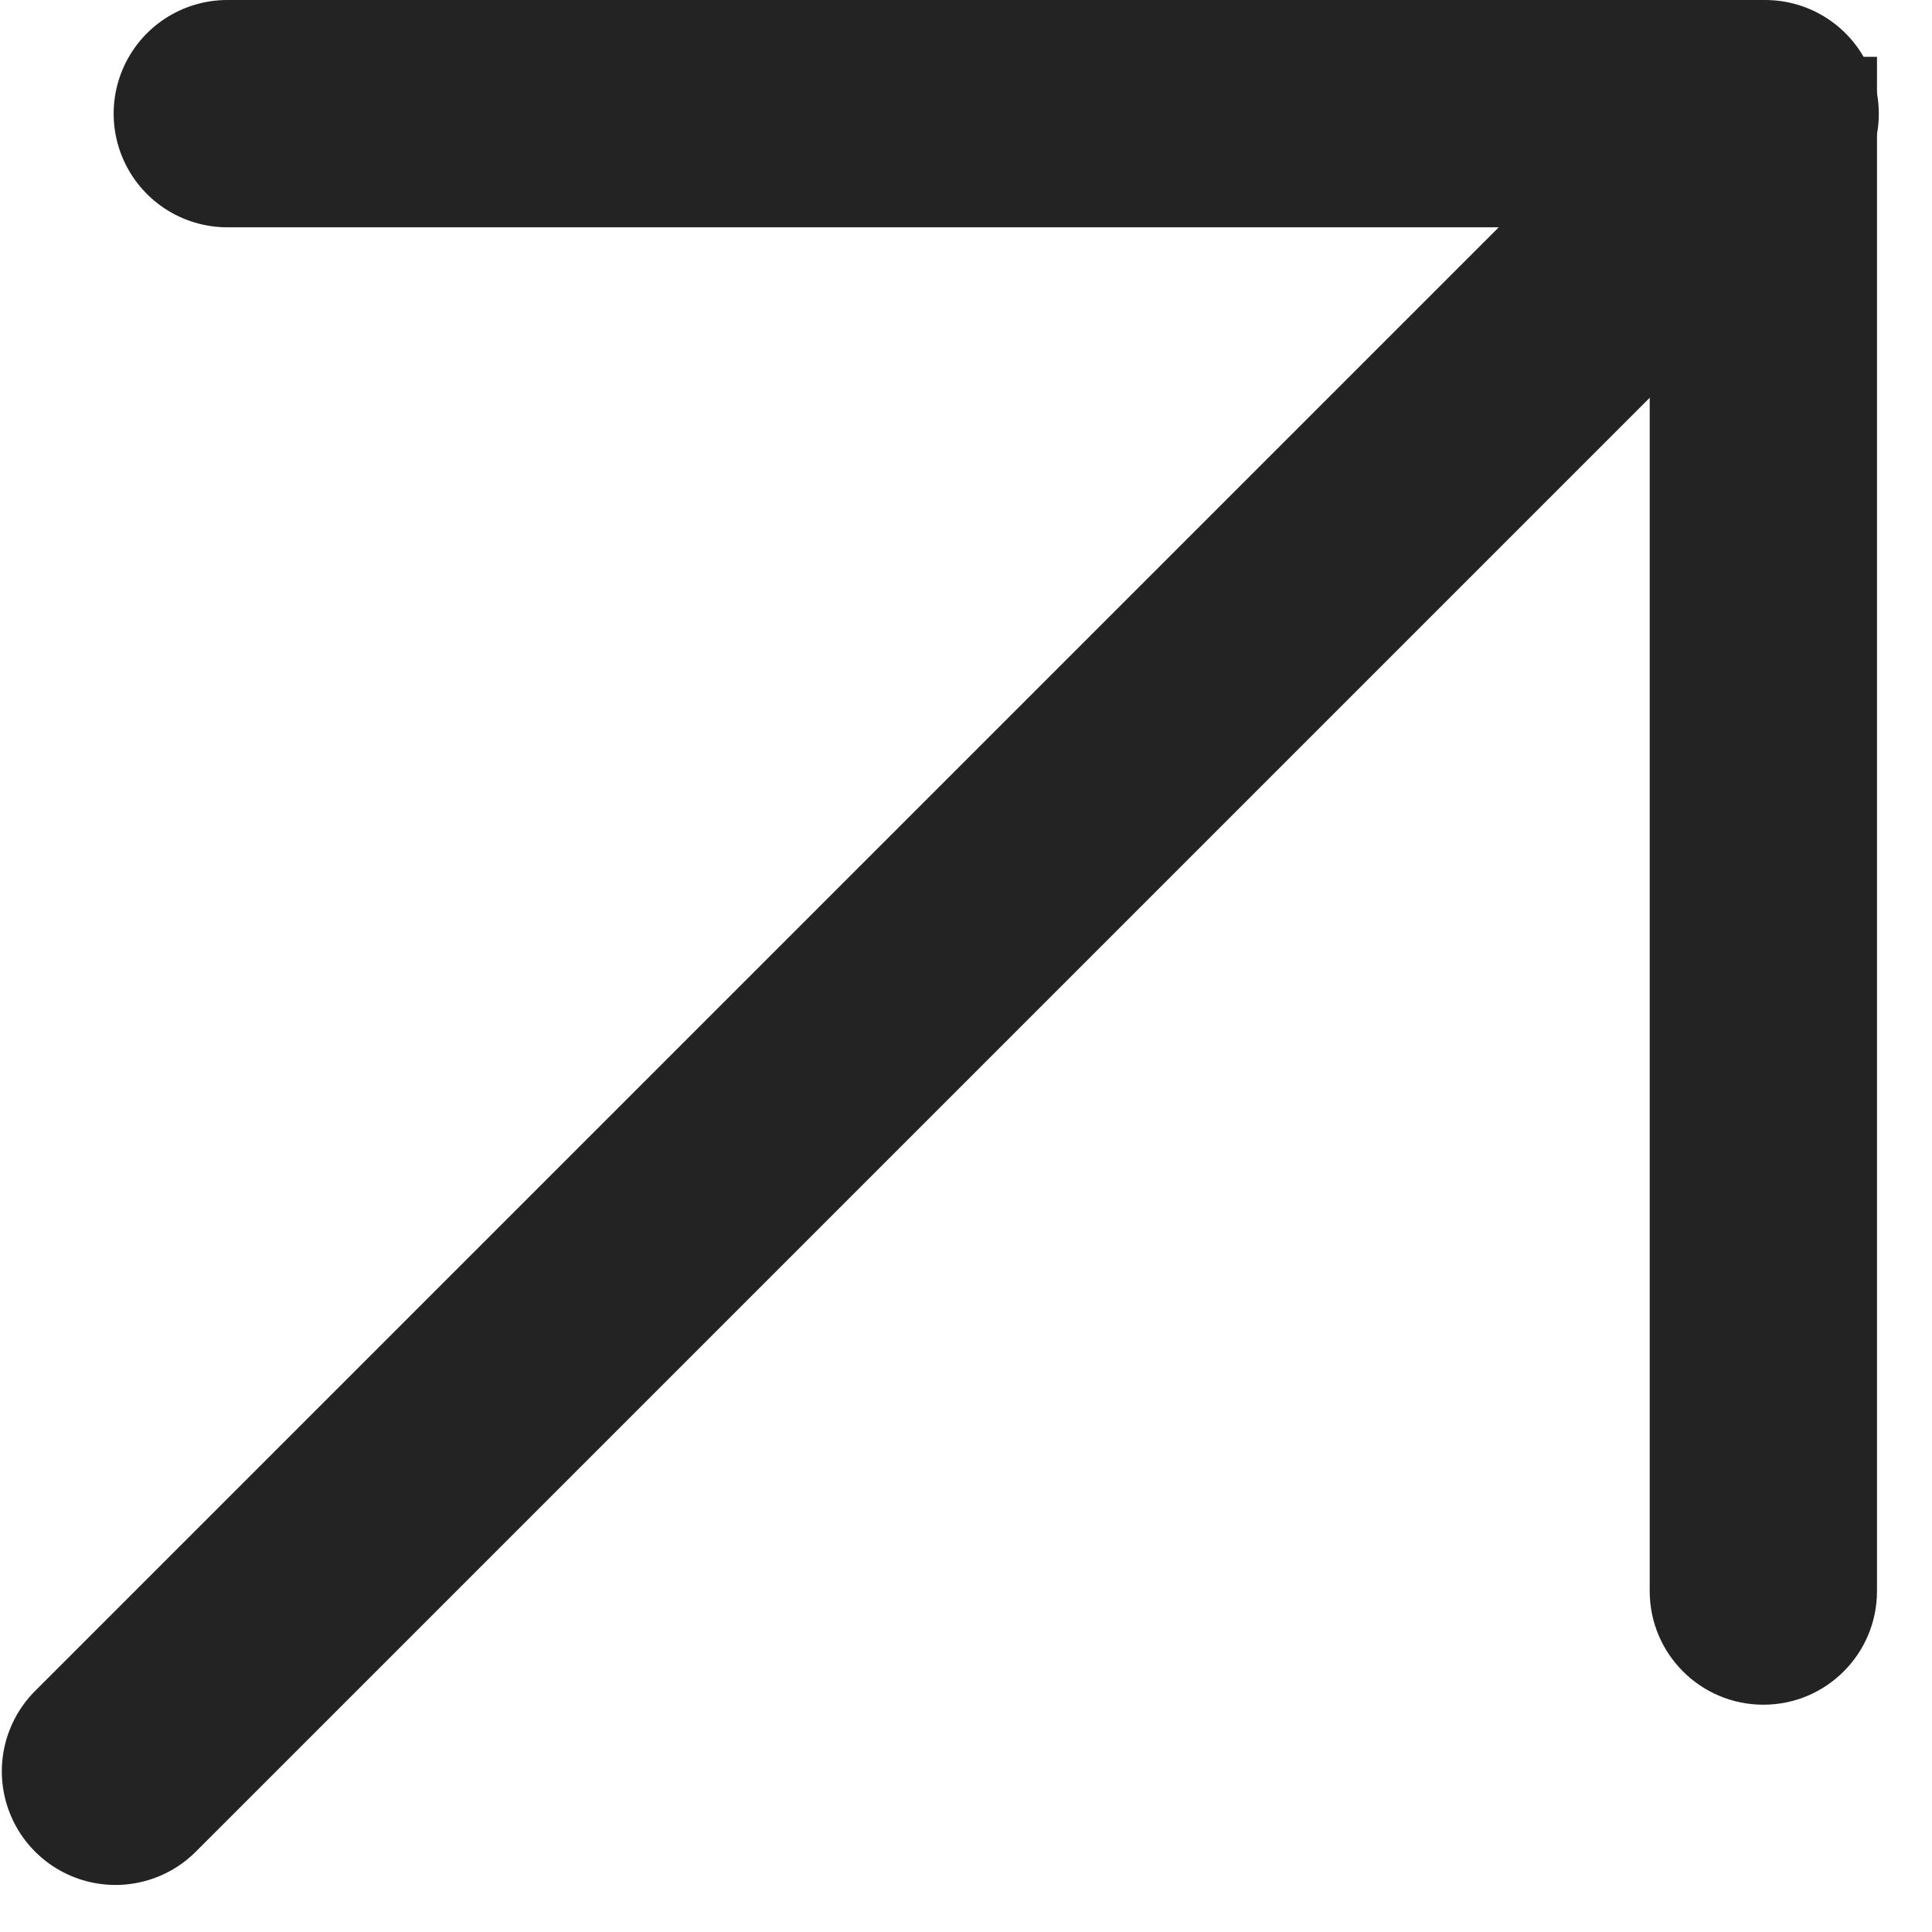
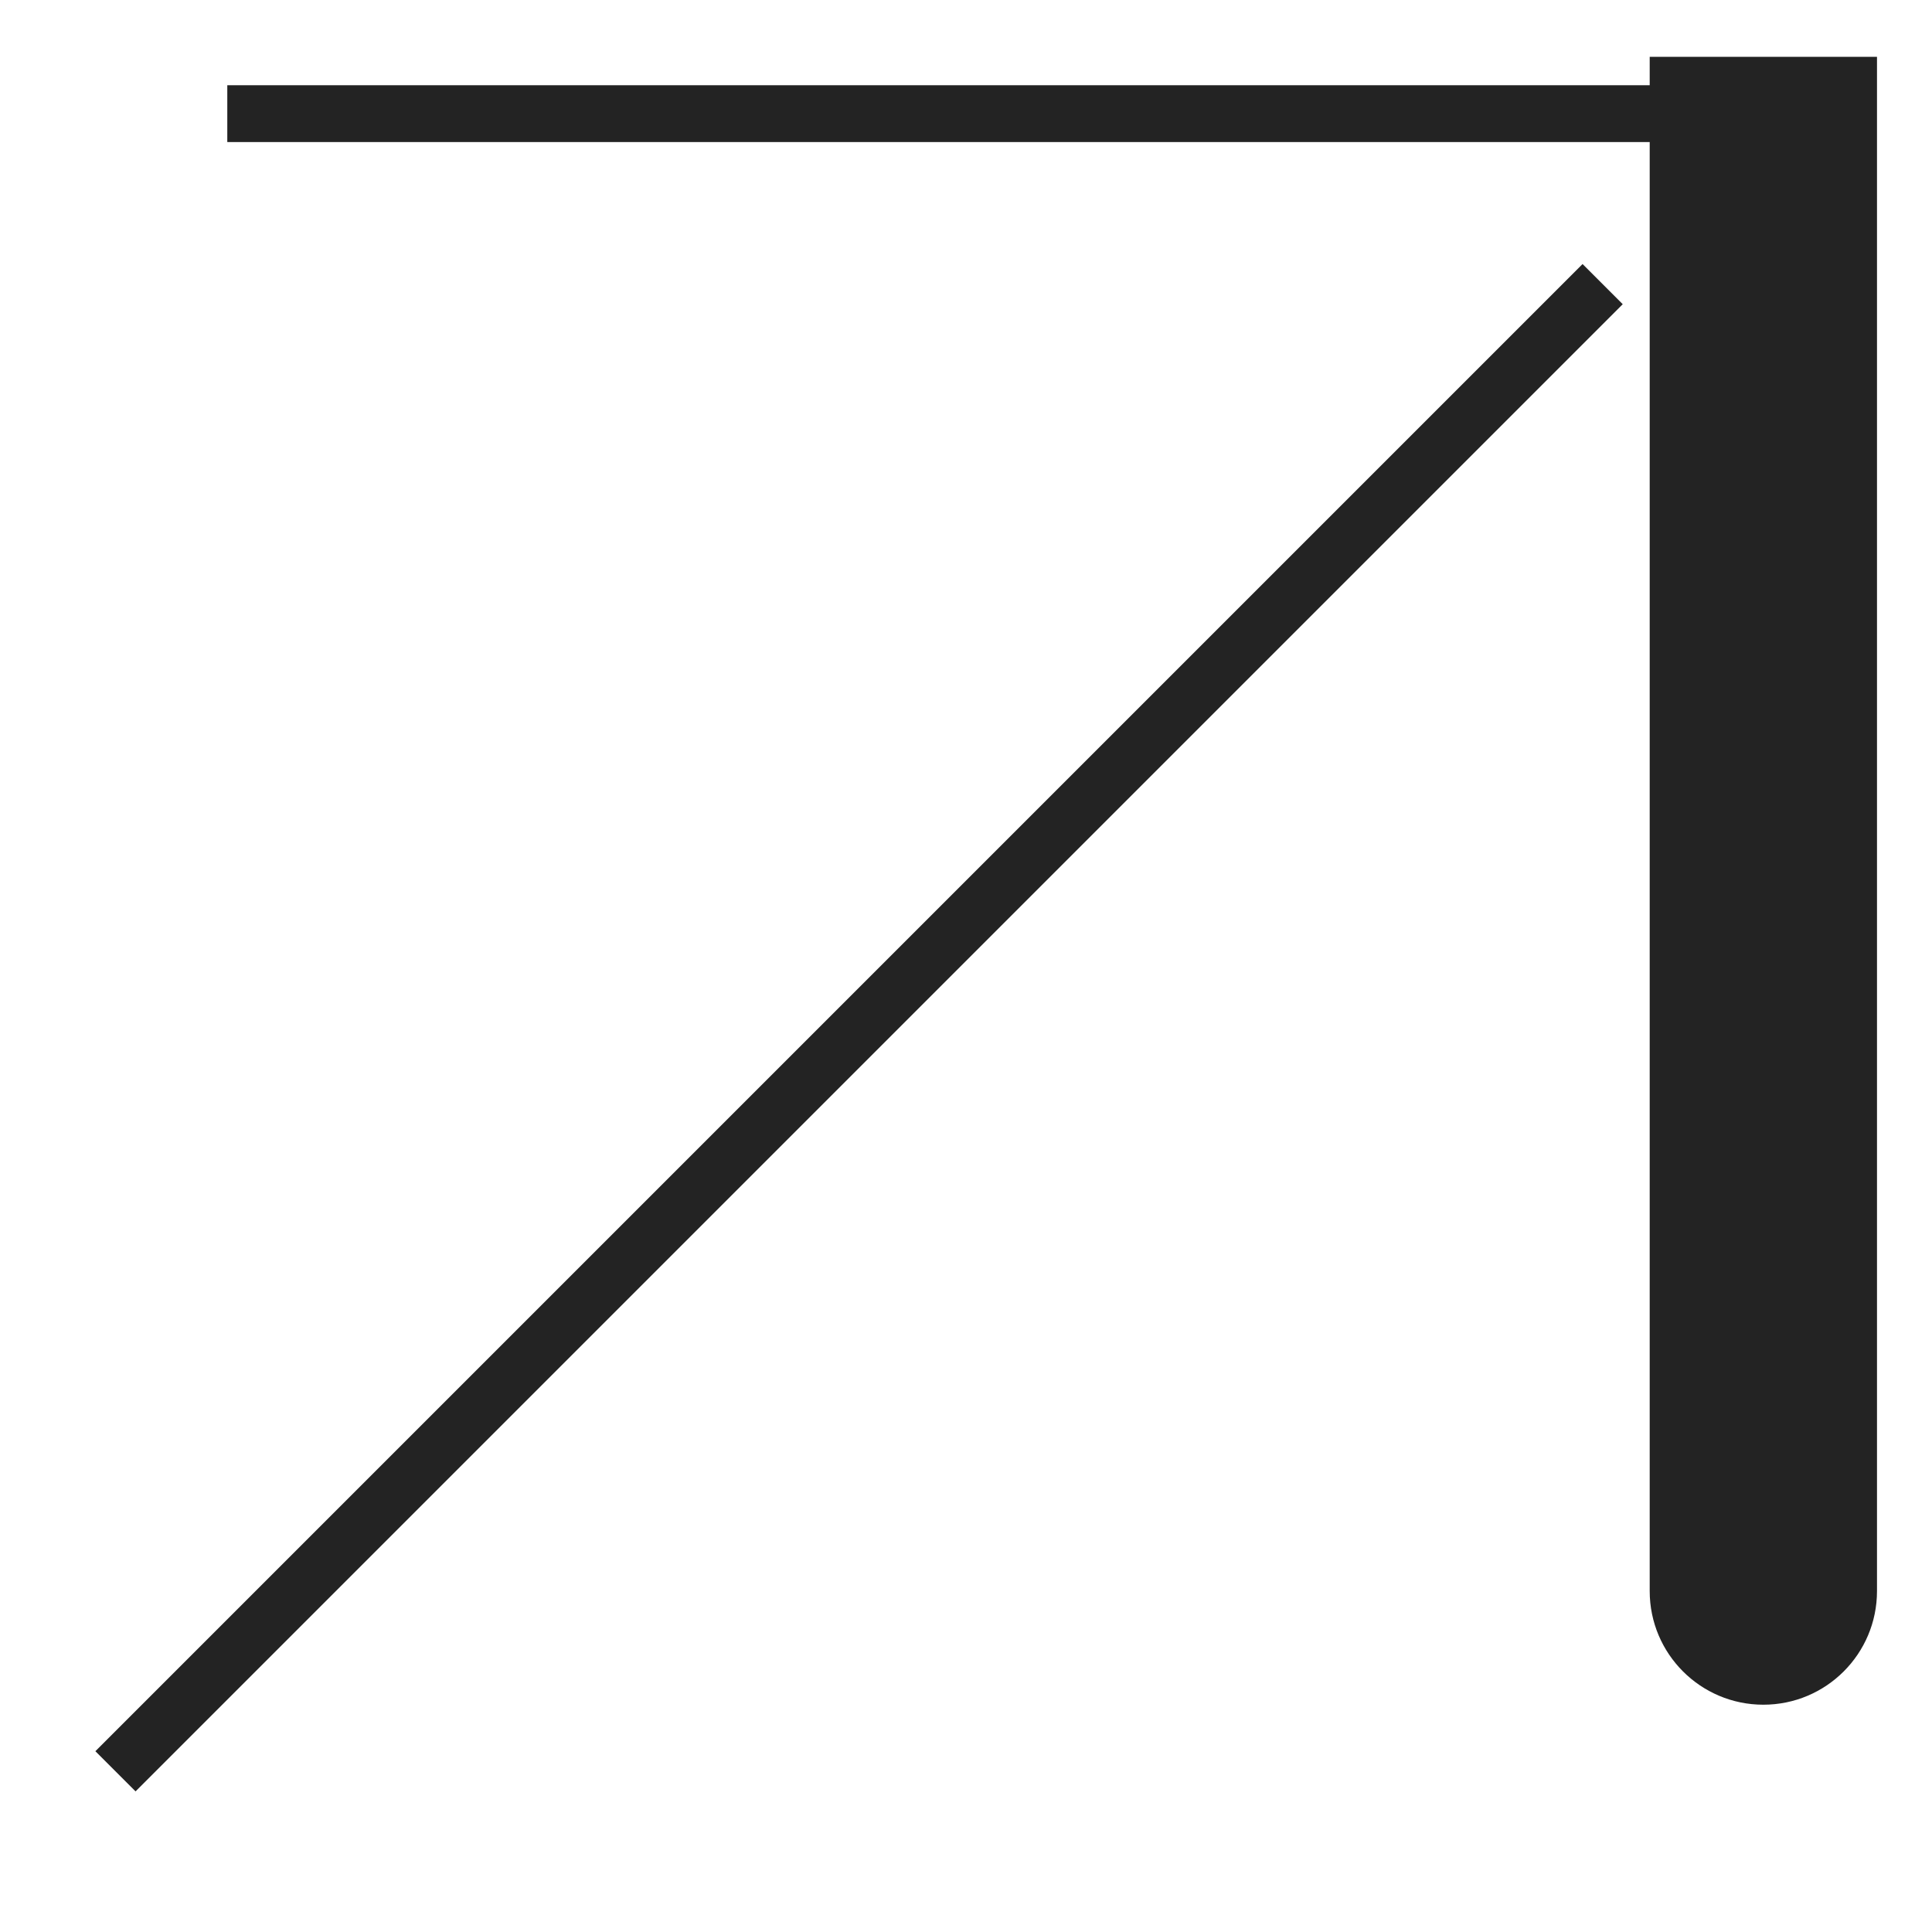
<svg xmlns="http://www.w3.org/2000/svg" width="34" height="34" viewBox="0 0 34 34" fill="none">
-   <line x1="2.032" y1="31.172" x2="28.204" y2="5" stroke="#232323" stroke-width="4" stroke-linecap="round" />
-   <line x1="4" y1="2" x2="31.064" y2="2" stroke="#232323" stroke-width="4" stroke-linecap="round" />
+   <line x1="2.032" y1="31.172" x2="28.204" y2="5" stroke="#232323" strokeWidth="4" strokeLinecap="round" />
+   <line x1="4" y1="2" x2="31.064" y2="2" stroke="#232323" strokeWidth="4" strokeLinecap="round" />
  <path d="M29.032 28C29.032 29.105 29.928 30 31.032 30C32.137 30 33.032 29.105 33.032 28H29.032ZM29.032 1V28H33.032V1L29.032 1Z" fill="#232323" />
</svg>
